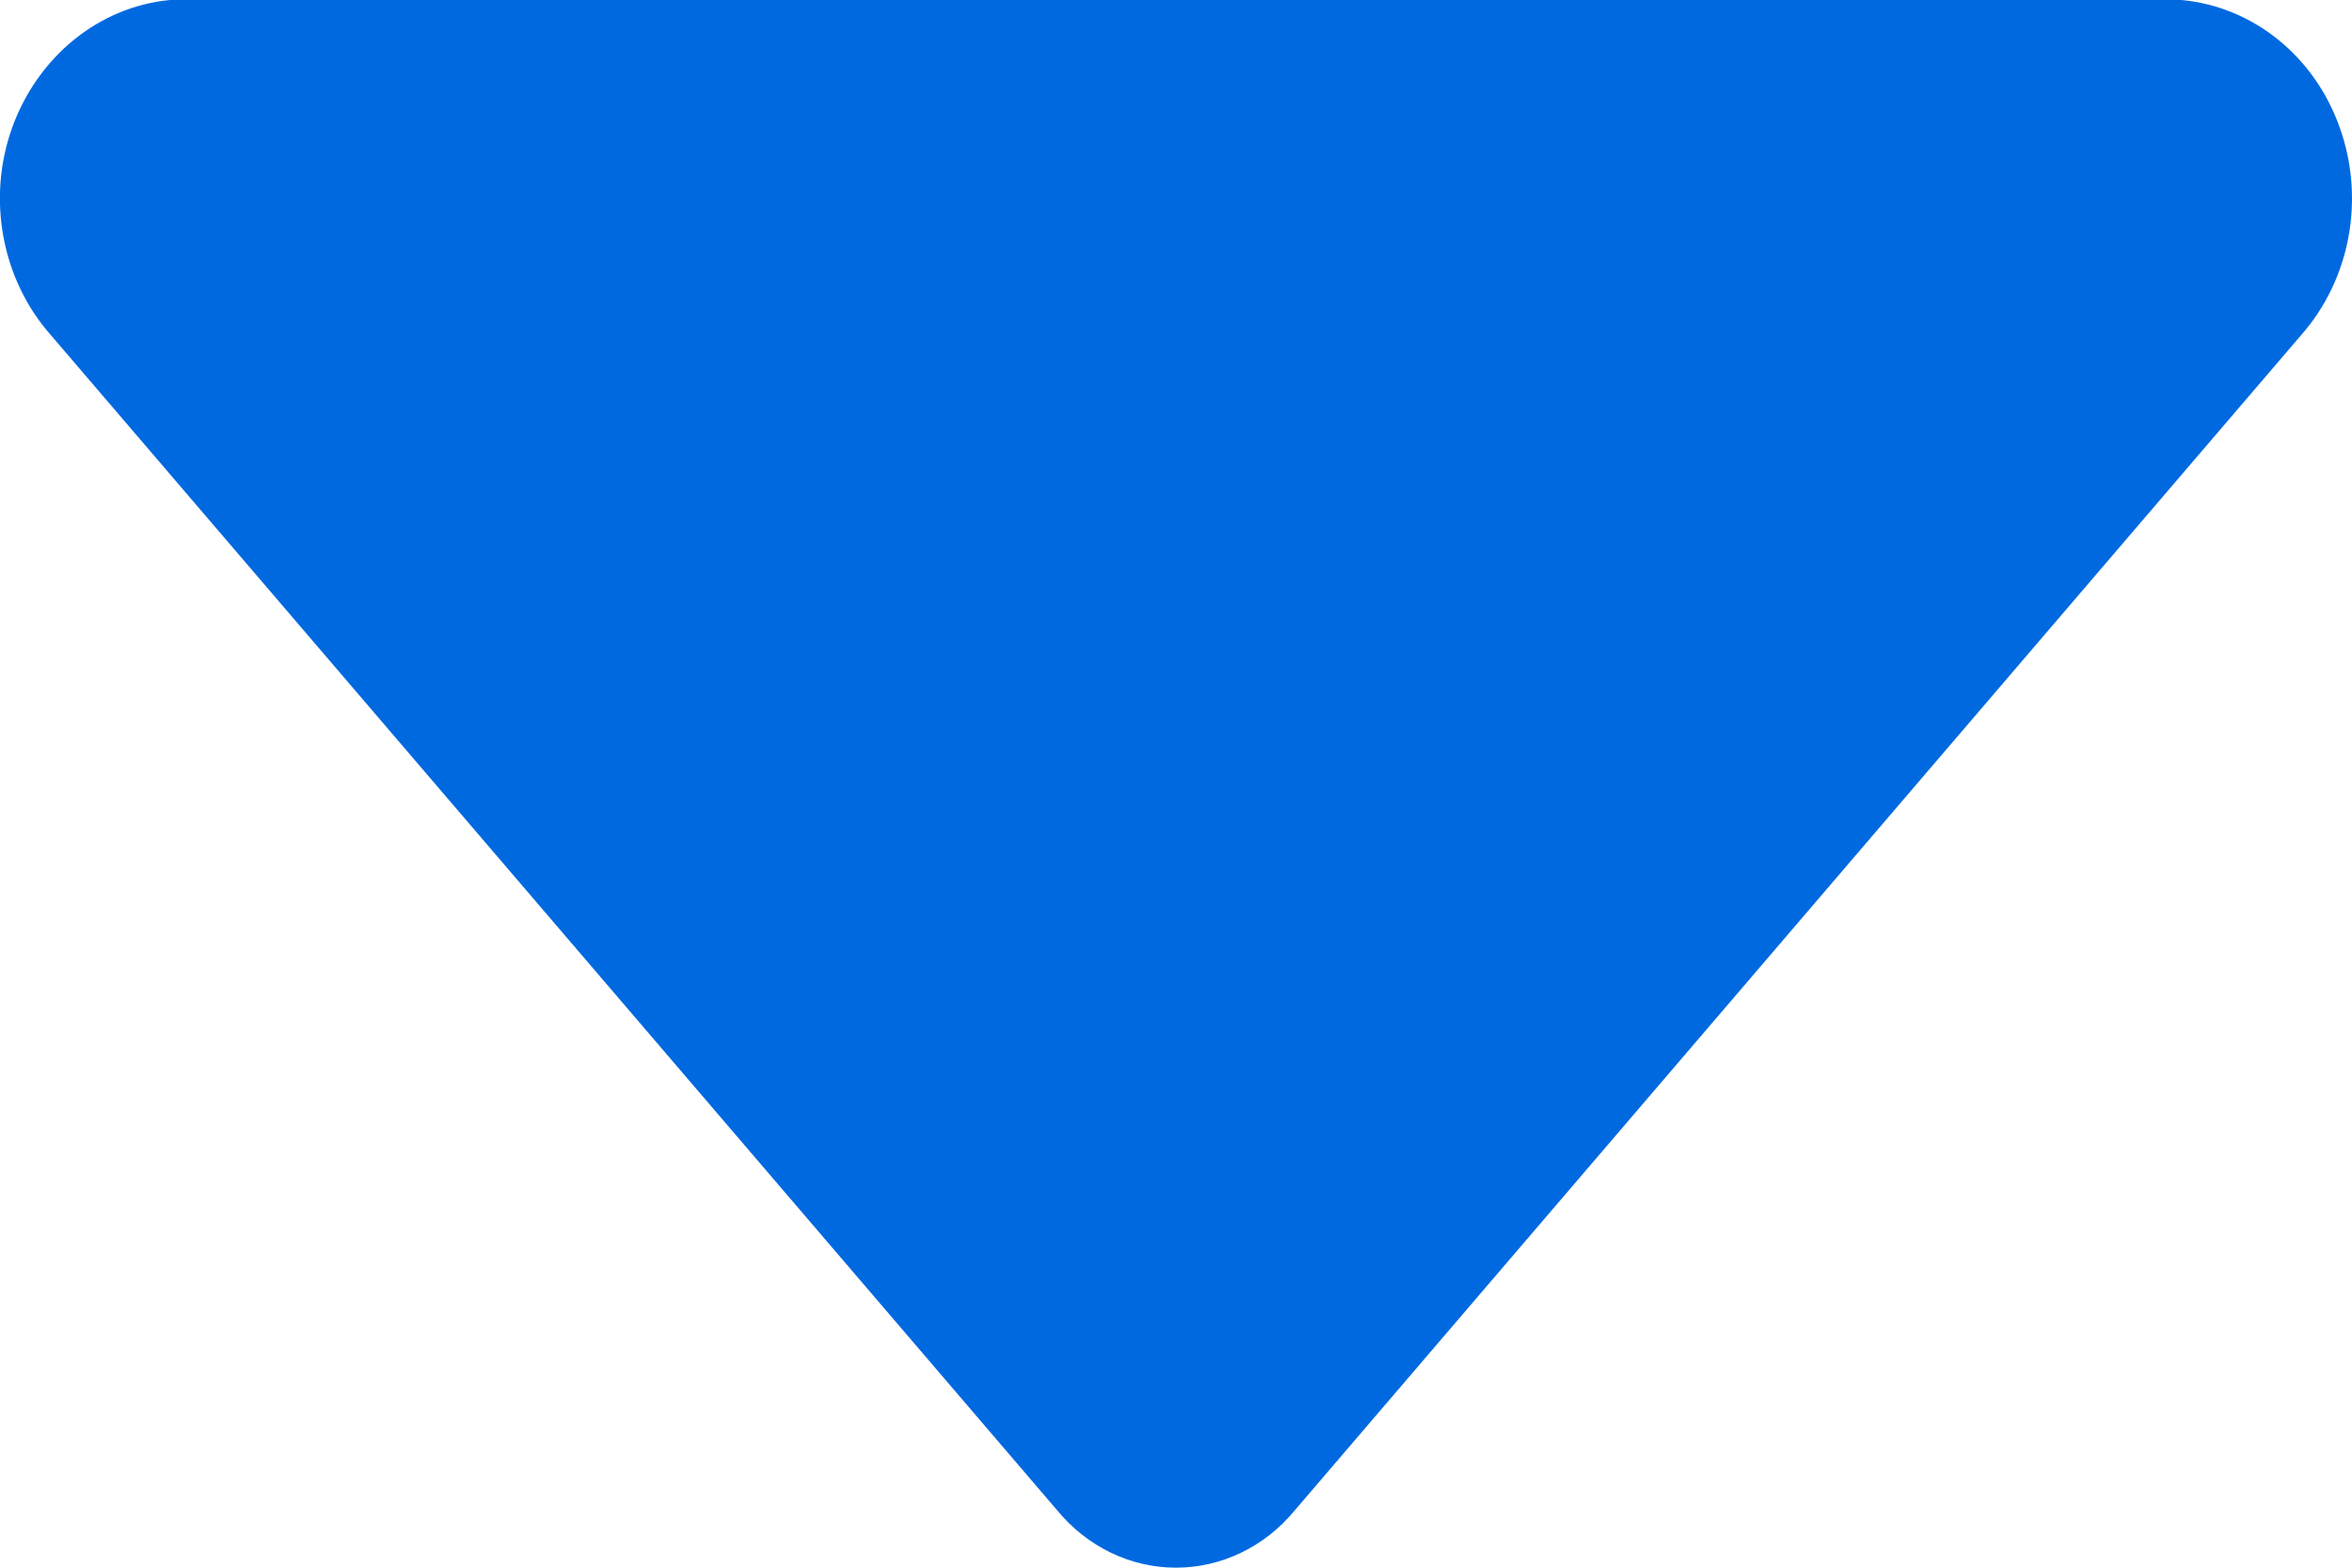
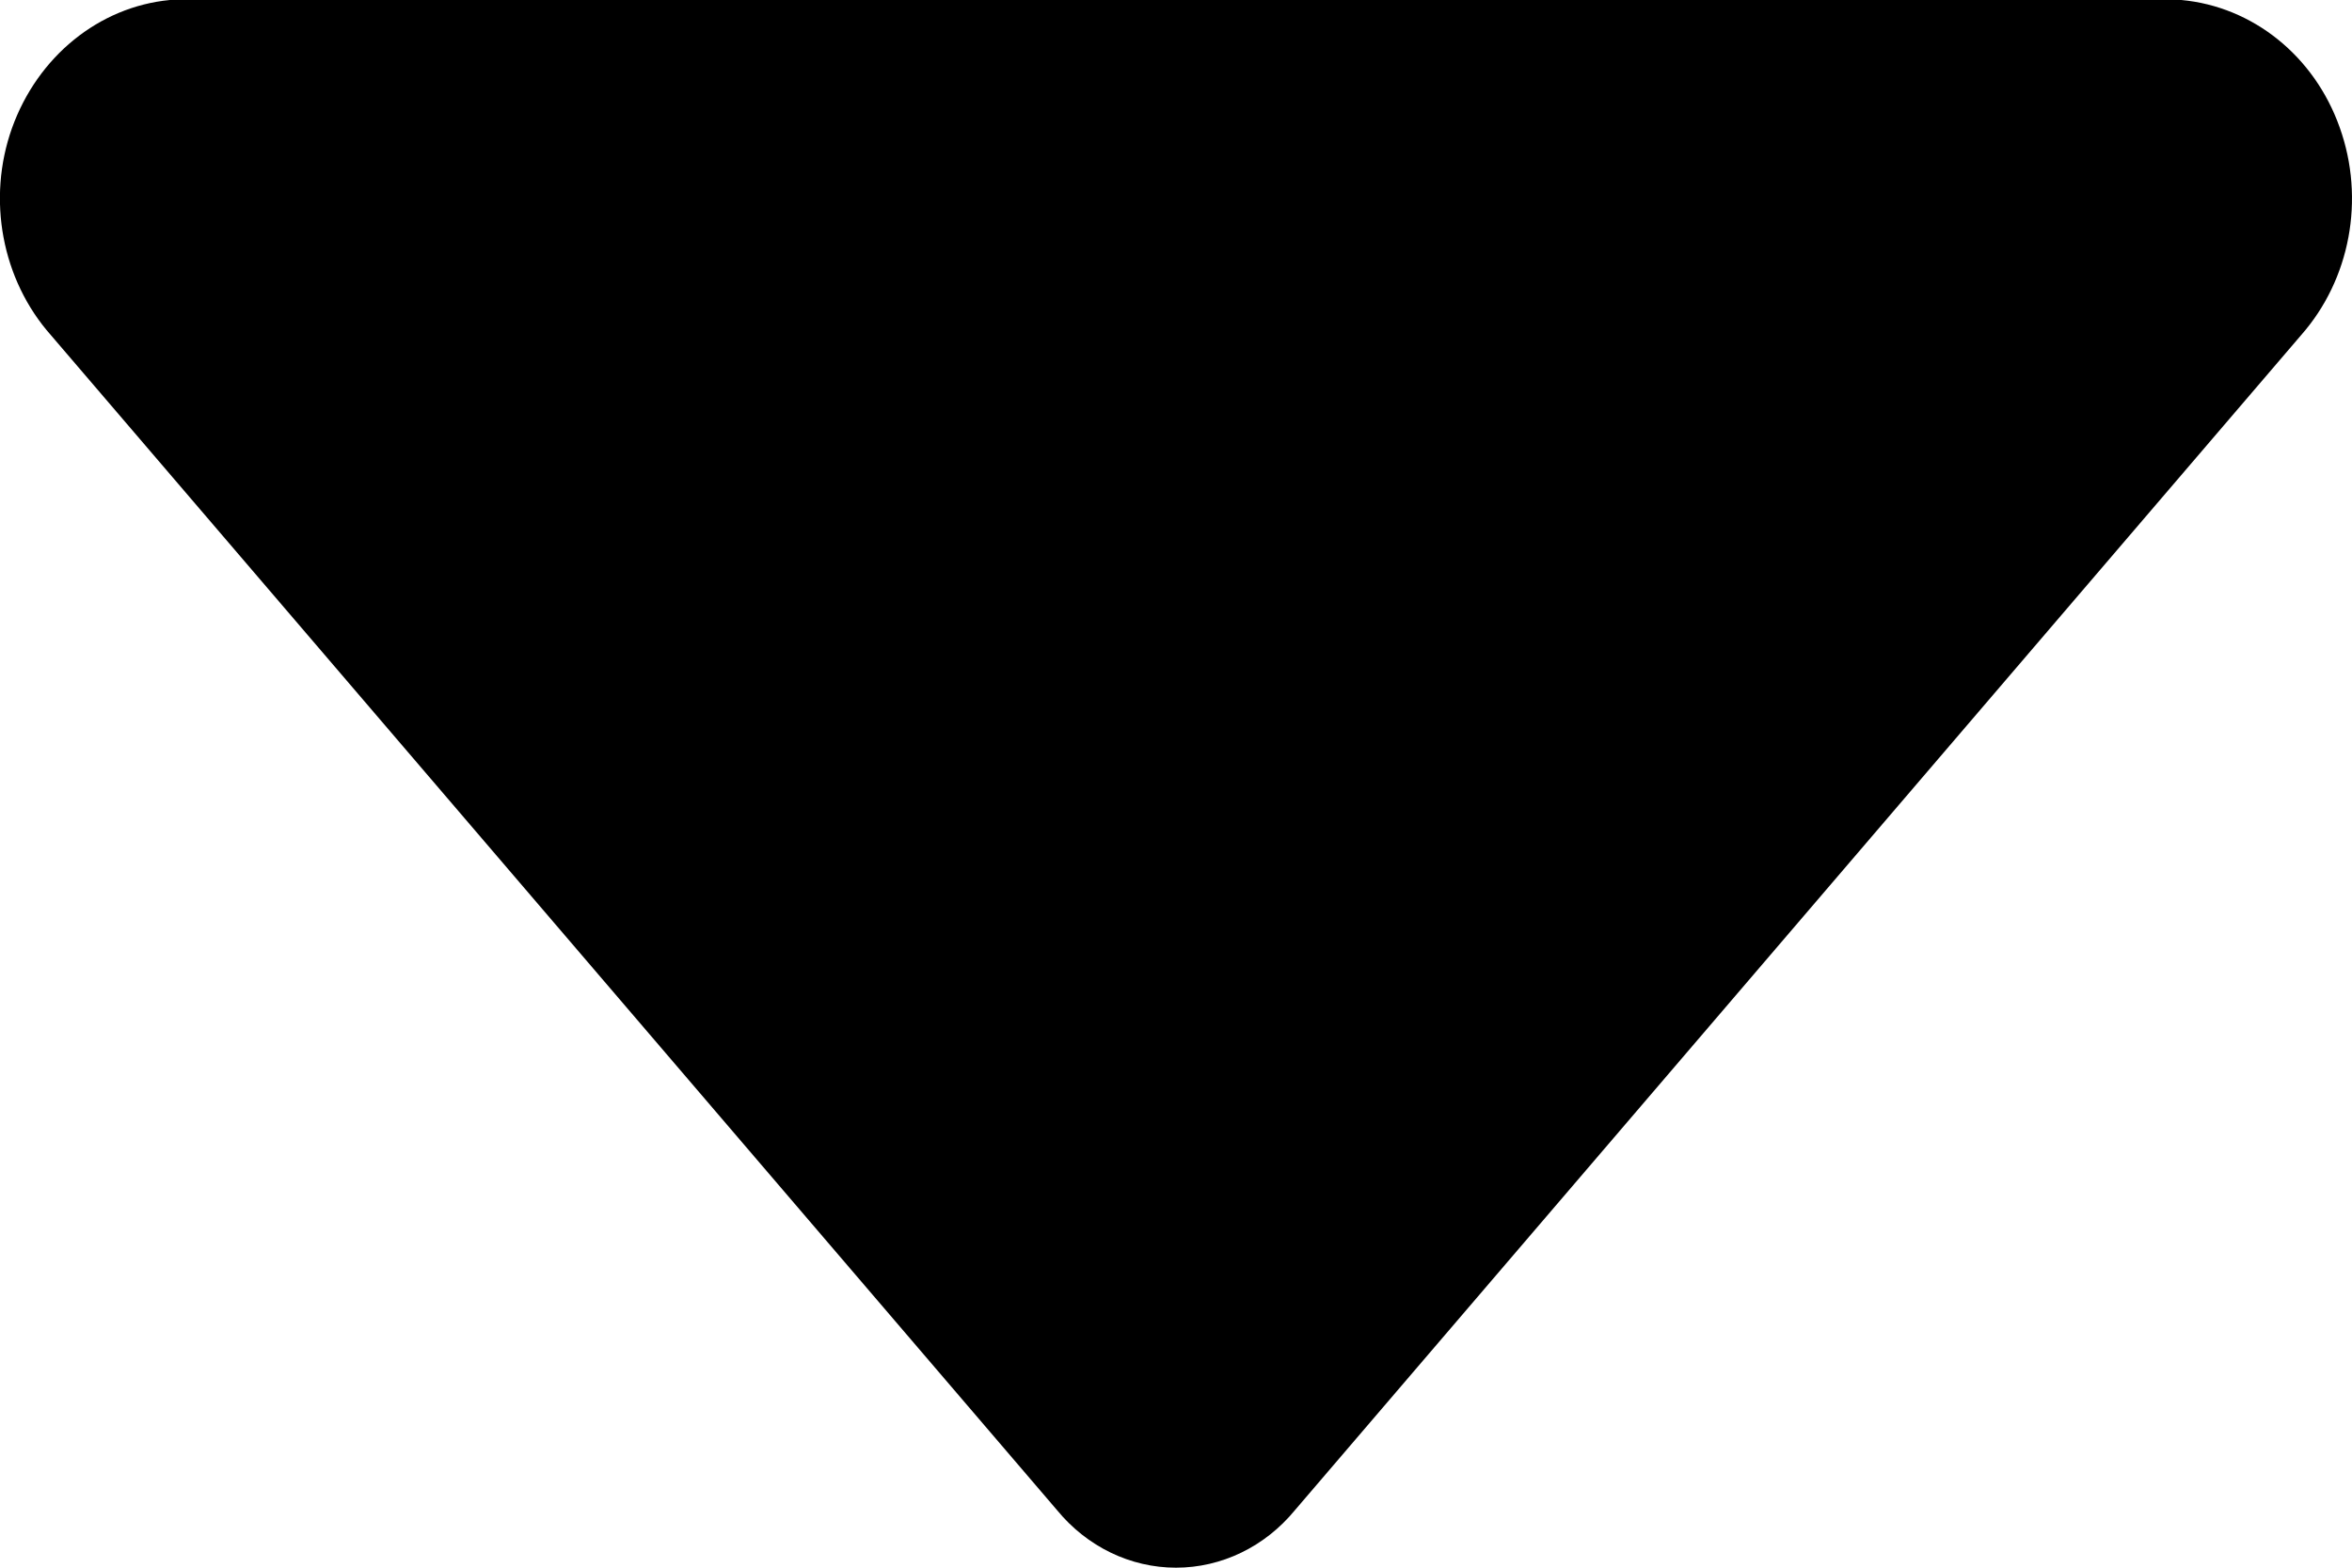
<svg xmlns="http://www.w3.org/2000/svg" width="9px" height="6px" viewBox="0 0 9 6" version="1.1">
  <g id="官网h5" stroke="none" stroke-width="1" fill="none" fill-rule="evenodd">
-     <g id="ONT-ID-2.0-Landingpage" transform="translate(-1861, -93)" fill="#0069E0">
+     <g id="ONT-ID-2.0-Landingpage" transform="translate(-1861, -93)" fill="#000">
      <g id="编组-4" transform="translate(1772, 85)">
        <path d="M89.195,12.717 L93.045,8.22 C93.16,8.08 93.326,8 93.5,8 C93.674,8 93.84,8.08 93.955,8.22 L97.805,12.717 C97.993,12.929 98.051,13.238 97.954,13.51 C97.856,13.783 97.622,13.974 97.35,14 L89.653,14 C89.38,13.975 89.144,13.786 89.047,13.512 C88.949,13.238 89.007,12.93 89.195,12.717 Z" id="Dropdown复制" transform="translate(93.5, 11) rotate(-180) translate(-93.5, -11) " />
      </g>
    </g>
  </g>
</svg>
